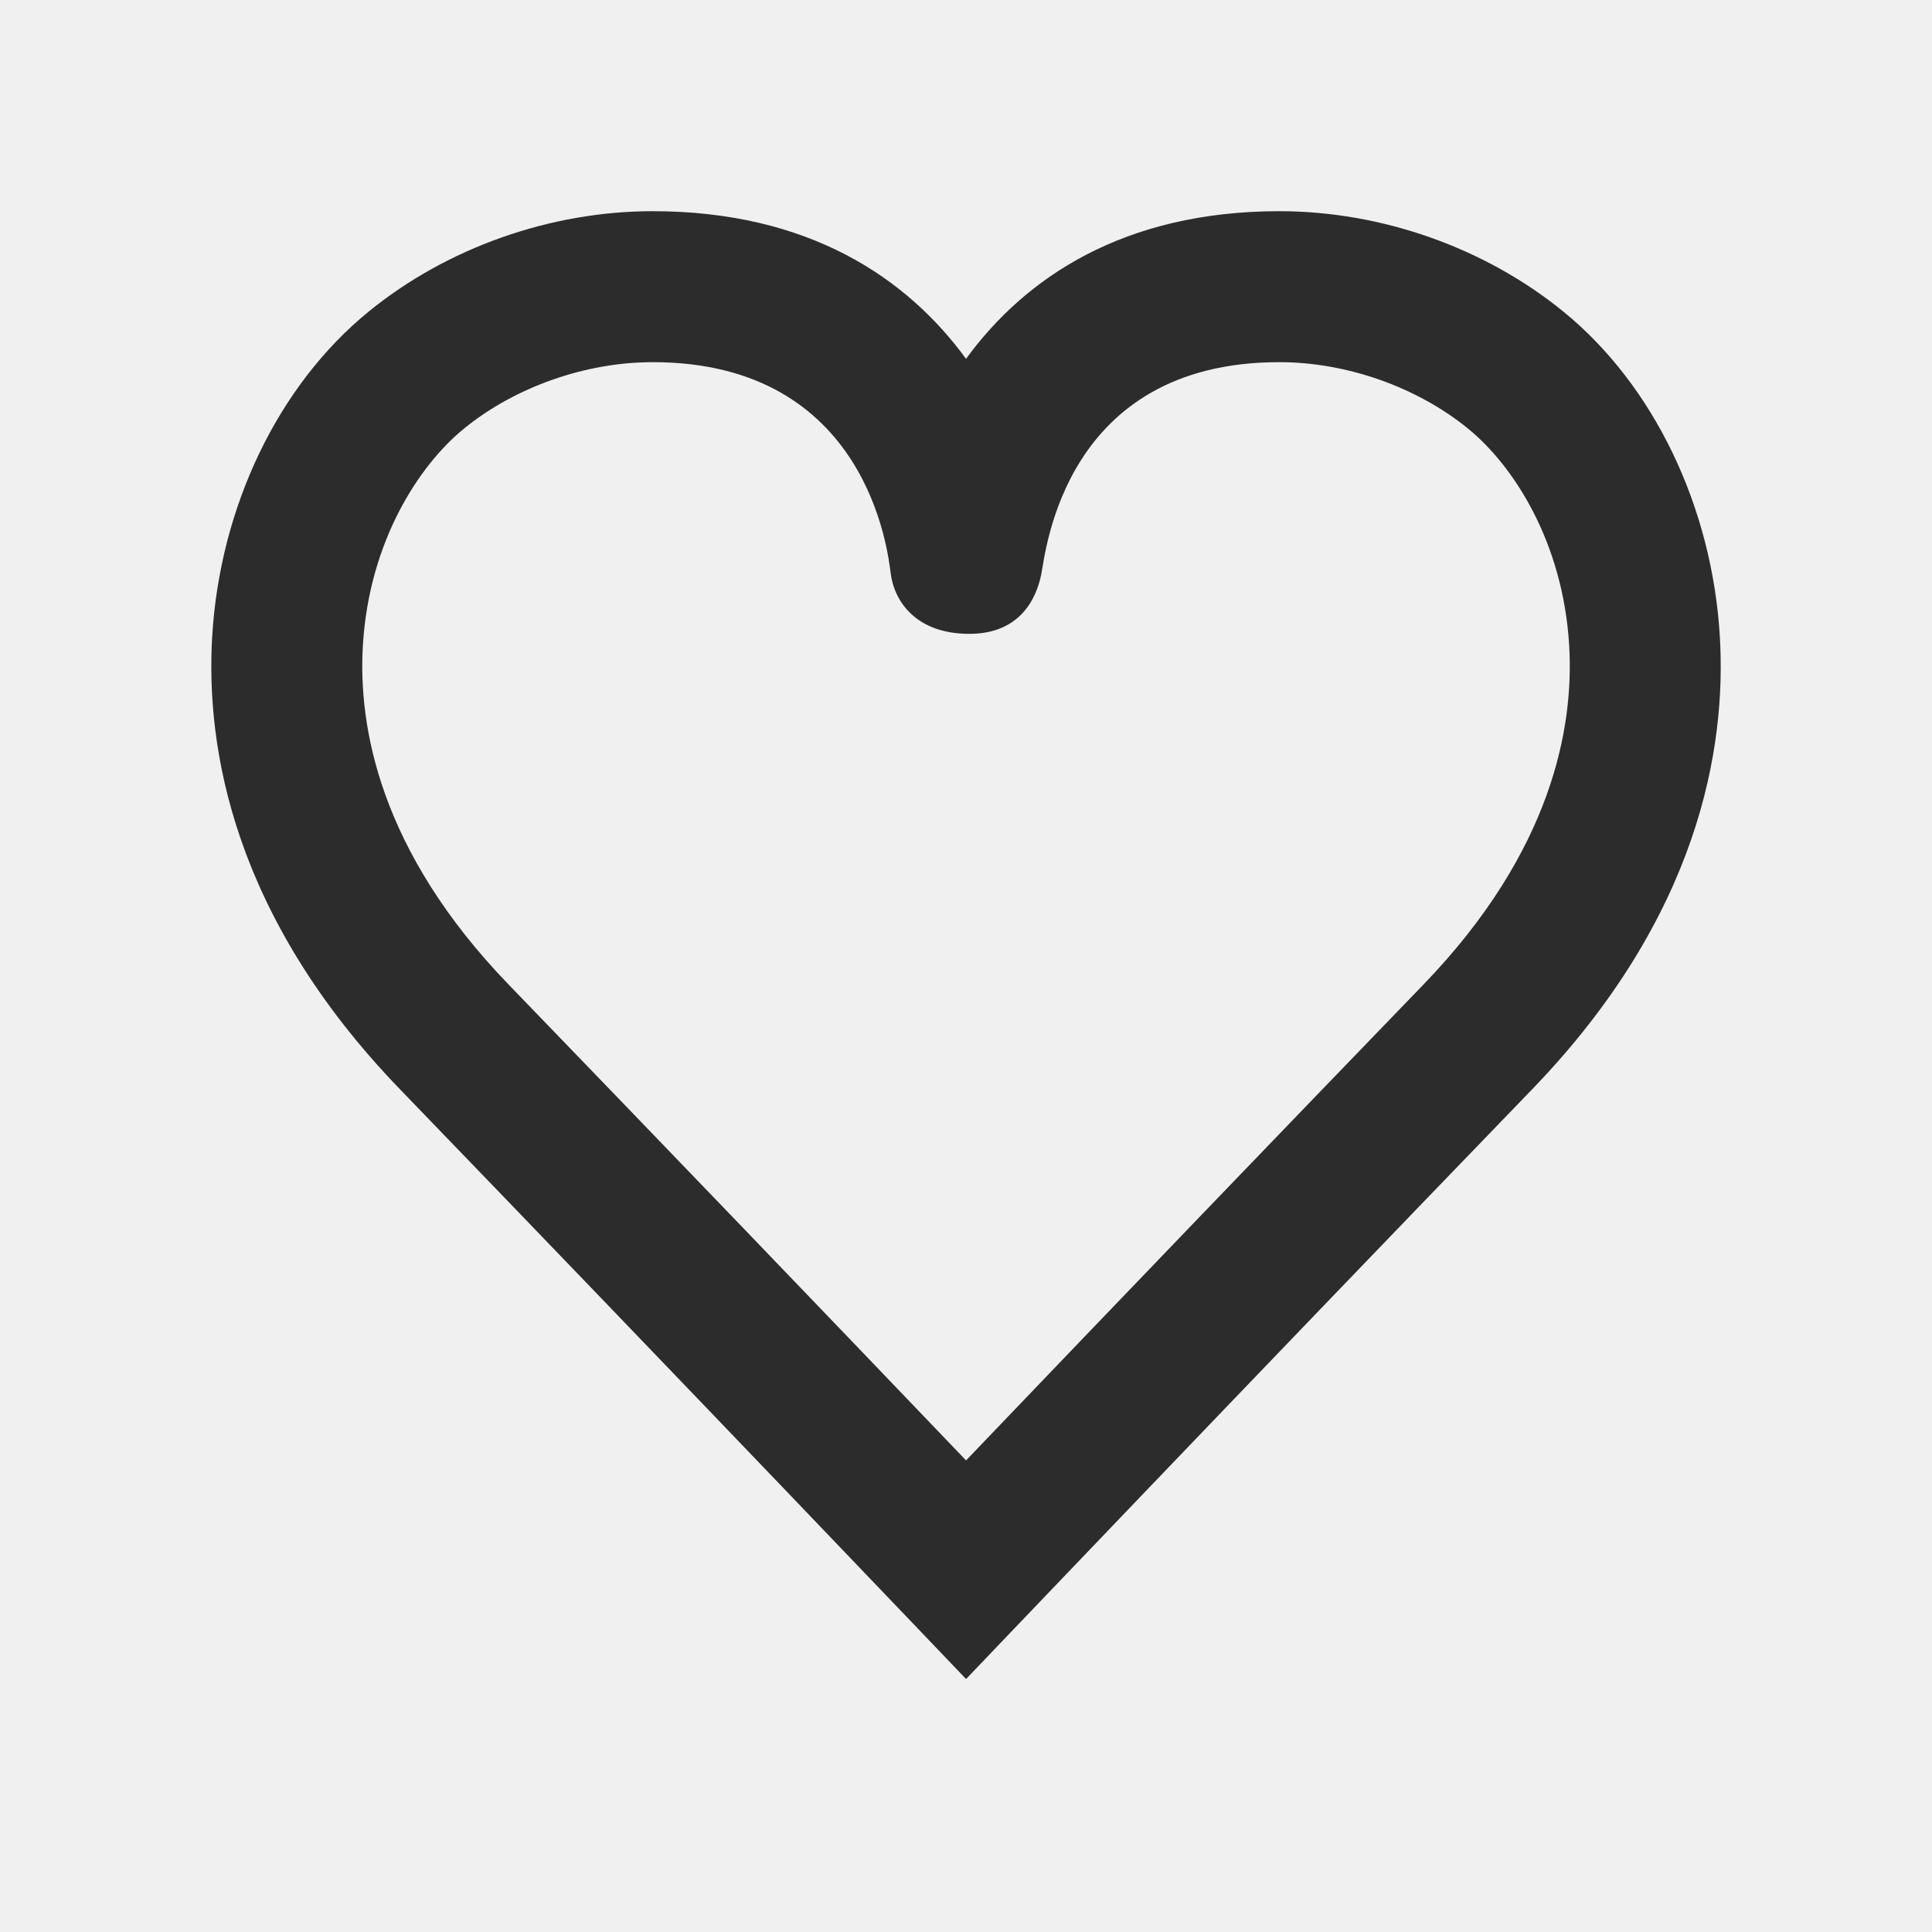
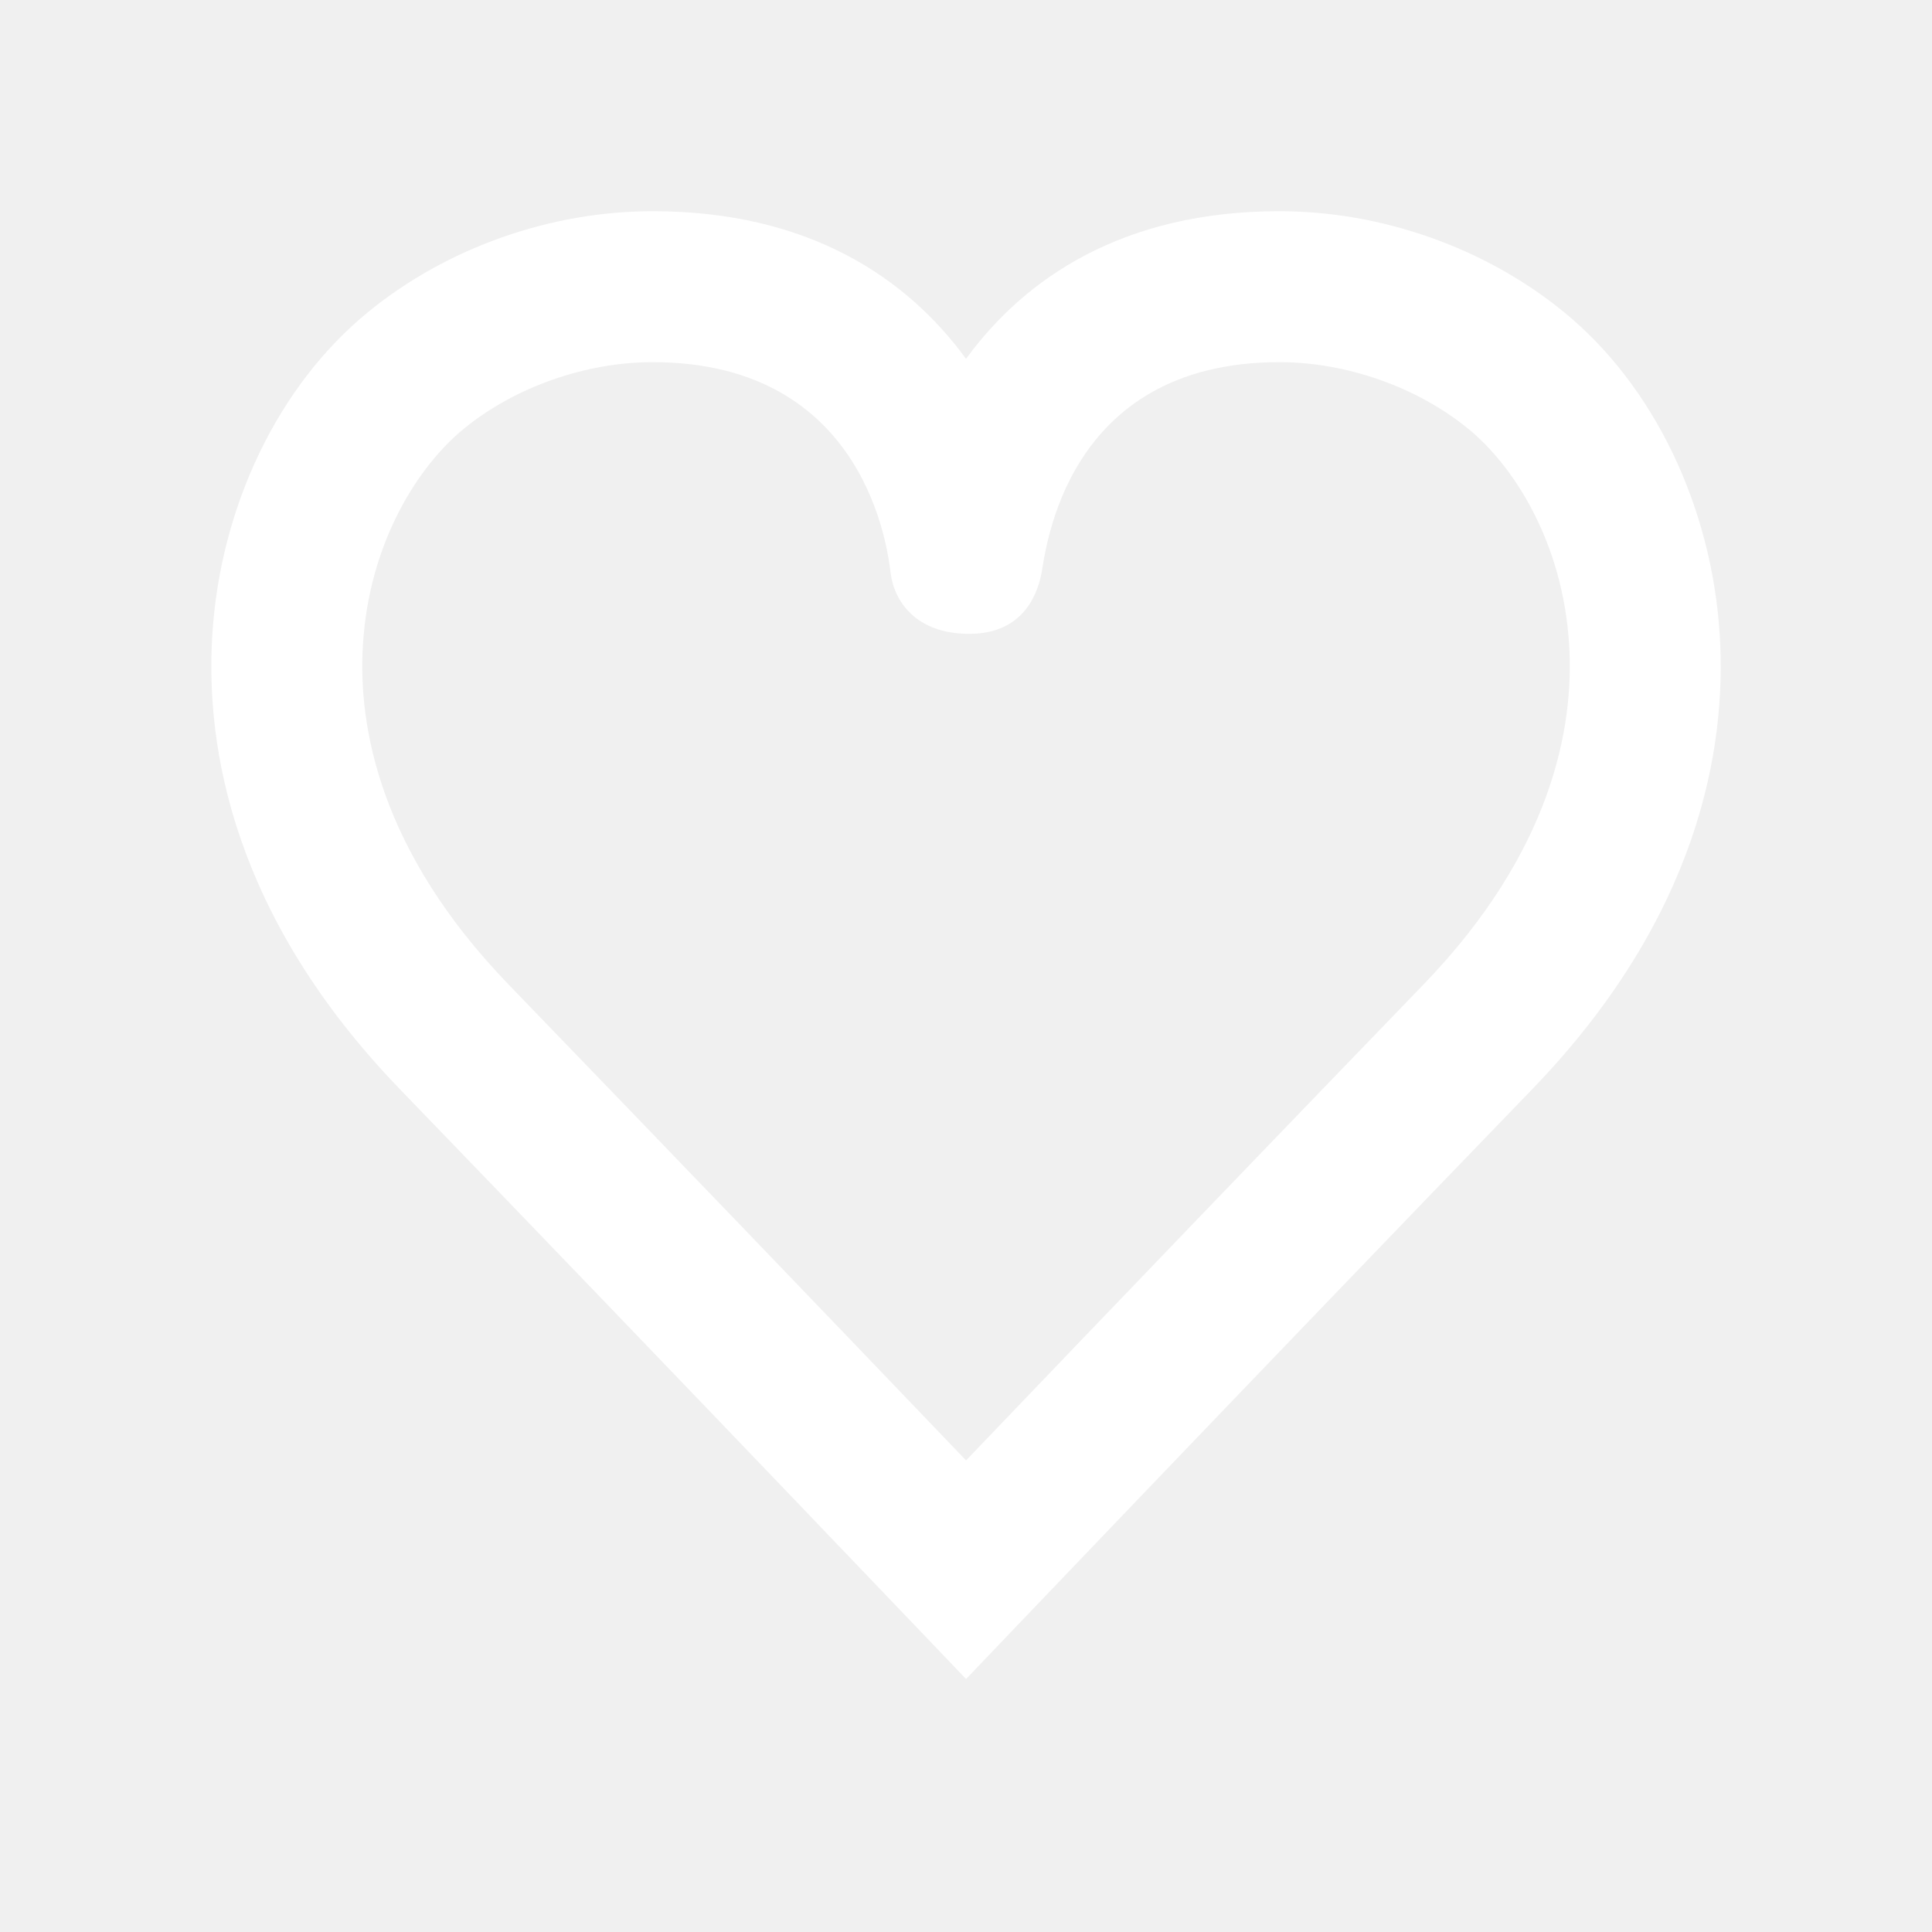
<svg xmlns="http://www.w3.org/2000/svg" t="1627065458197" class="icon" viewBox="0 0 1024 1024" version="1.1" p-id="4807" width="200" height="200">
  <defs>
    <style type="text/css">@font-face { font-family: feedback-iconfont; src: url("//at.alicdn.com/t/font_1031158_1uhr8ri0pk5.eot?#iefix") format("embedded-opentype"), url("//at.alicdn.com/t/font_1031158_1uhr8ri0pk5.woff2") format("woff2"), url("//at.alicdn.com/t/font_1031158_1uhr8ri0pk5.woff") format("woff"), url("//at.alicdn.com/t/font_1031158_1uhr8ri0pk5.ttf") format("truetype"), url("//at.alicdn.com/t/font_1031158_1uhr8ri0pk5.svg#iconfont") format("svg"); }
</style>
  </defs>
-   <path d="M911.552 337.36c-4.096-68.848-35.072-133.216-82.88-172.16C787.2 131.36 732.32 111.936 678.096 111.936c-82.72 0-134.896 35.44-166.08 78.256-31.2-42.816-83.36-78.256-166.08-78.256-54.24 0-109.104 19.408-150.56 53.232-47.84 38.96-78.816 103.328-82.912 172.176-3.488 58.848 10.928 148.256 99.536 240C362.272 732.96 512.032 889.92 512.032 889.92s149.712-156.96 300-312.528c88.608-91.76 103.024-181.168 99.52-240z m-157.056 184.432a71794.4 71794.4 0 0 0-242.464 252.256 74325.76 74325.76 0 0 0-242.496-252.256c-68.432-70.864-79.76-136.816-77.2-179.68 3.28-55.216 29.824-95.568 53.568-114.928 27.056-22.064 64.448-35.232 100.032-35.232 114.336 0 124.8 101.696 126.16 112.048 1.92 14.704 13.392 31.952 41.664 31.952 26.752 0 35.52-18.496 38.16-31.68 2.304-11.392 11.84-112.32 126.176-112.32 35.584 0 72.96 13.168 100.032 35.248 23.744 19.344 50.288 59.68 53.568 114.928 2.56 42.848-8.768 108.8-77.2 179.664z" fill="#2c2c2c" p-id="4808" />
+   <path d="M911.552 337.36c-4.096-68.848-35.072-133.216-82.88-172.16C787.2 131.36 732.32 111.936 678.096 111.936c-82.72 0-134.896 35.44-166.08 78.256-31.2-42.816-83.36-78.256-166.08-78.256-54.24 0-109.104 19.408-150.56 53.232-47.84 38.96-78.816 103.328-82.912 172.176-3.488 58.848 10.928 148.256 99.536 240C362.272 732.96 512.032 889.92 512.032 889.92s149.712-156.96 300-312.528c88.608-91.76 103.024-181.168 99.52-240z m-157.056 184.432a71794.4 71794.4 0 0 0-242.464 252.256 74325.76 74325.76 0 0 0-242.496-252.256c-68.432-70.864-79.76-136.816-77.2-179.68 3.28-55.216 29.824-95.568 53.568-114.928 27.056-22.064 64.448-35.232 100.032-35.232 114.336 0 124.8 101.696 126.16 112.048 1.92 14.704 13.392 31.952 41.664 31.952 26.752 0 35.52-18.496 38.16-31.68 2.304-11.392 11.84-112.32 126.176-112.32 35.584 0 72.96 13.168 100.032 35.248 23.744 19.344 50.288 59.68 53.568 114.928 2.56 42.848-8.768 108.8-77.2 179.664z" fill="white" p-id="4808" />
</svg>
